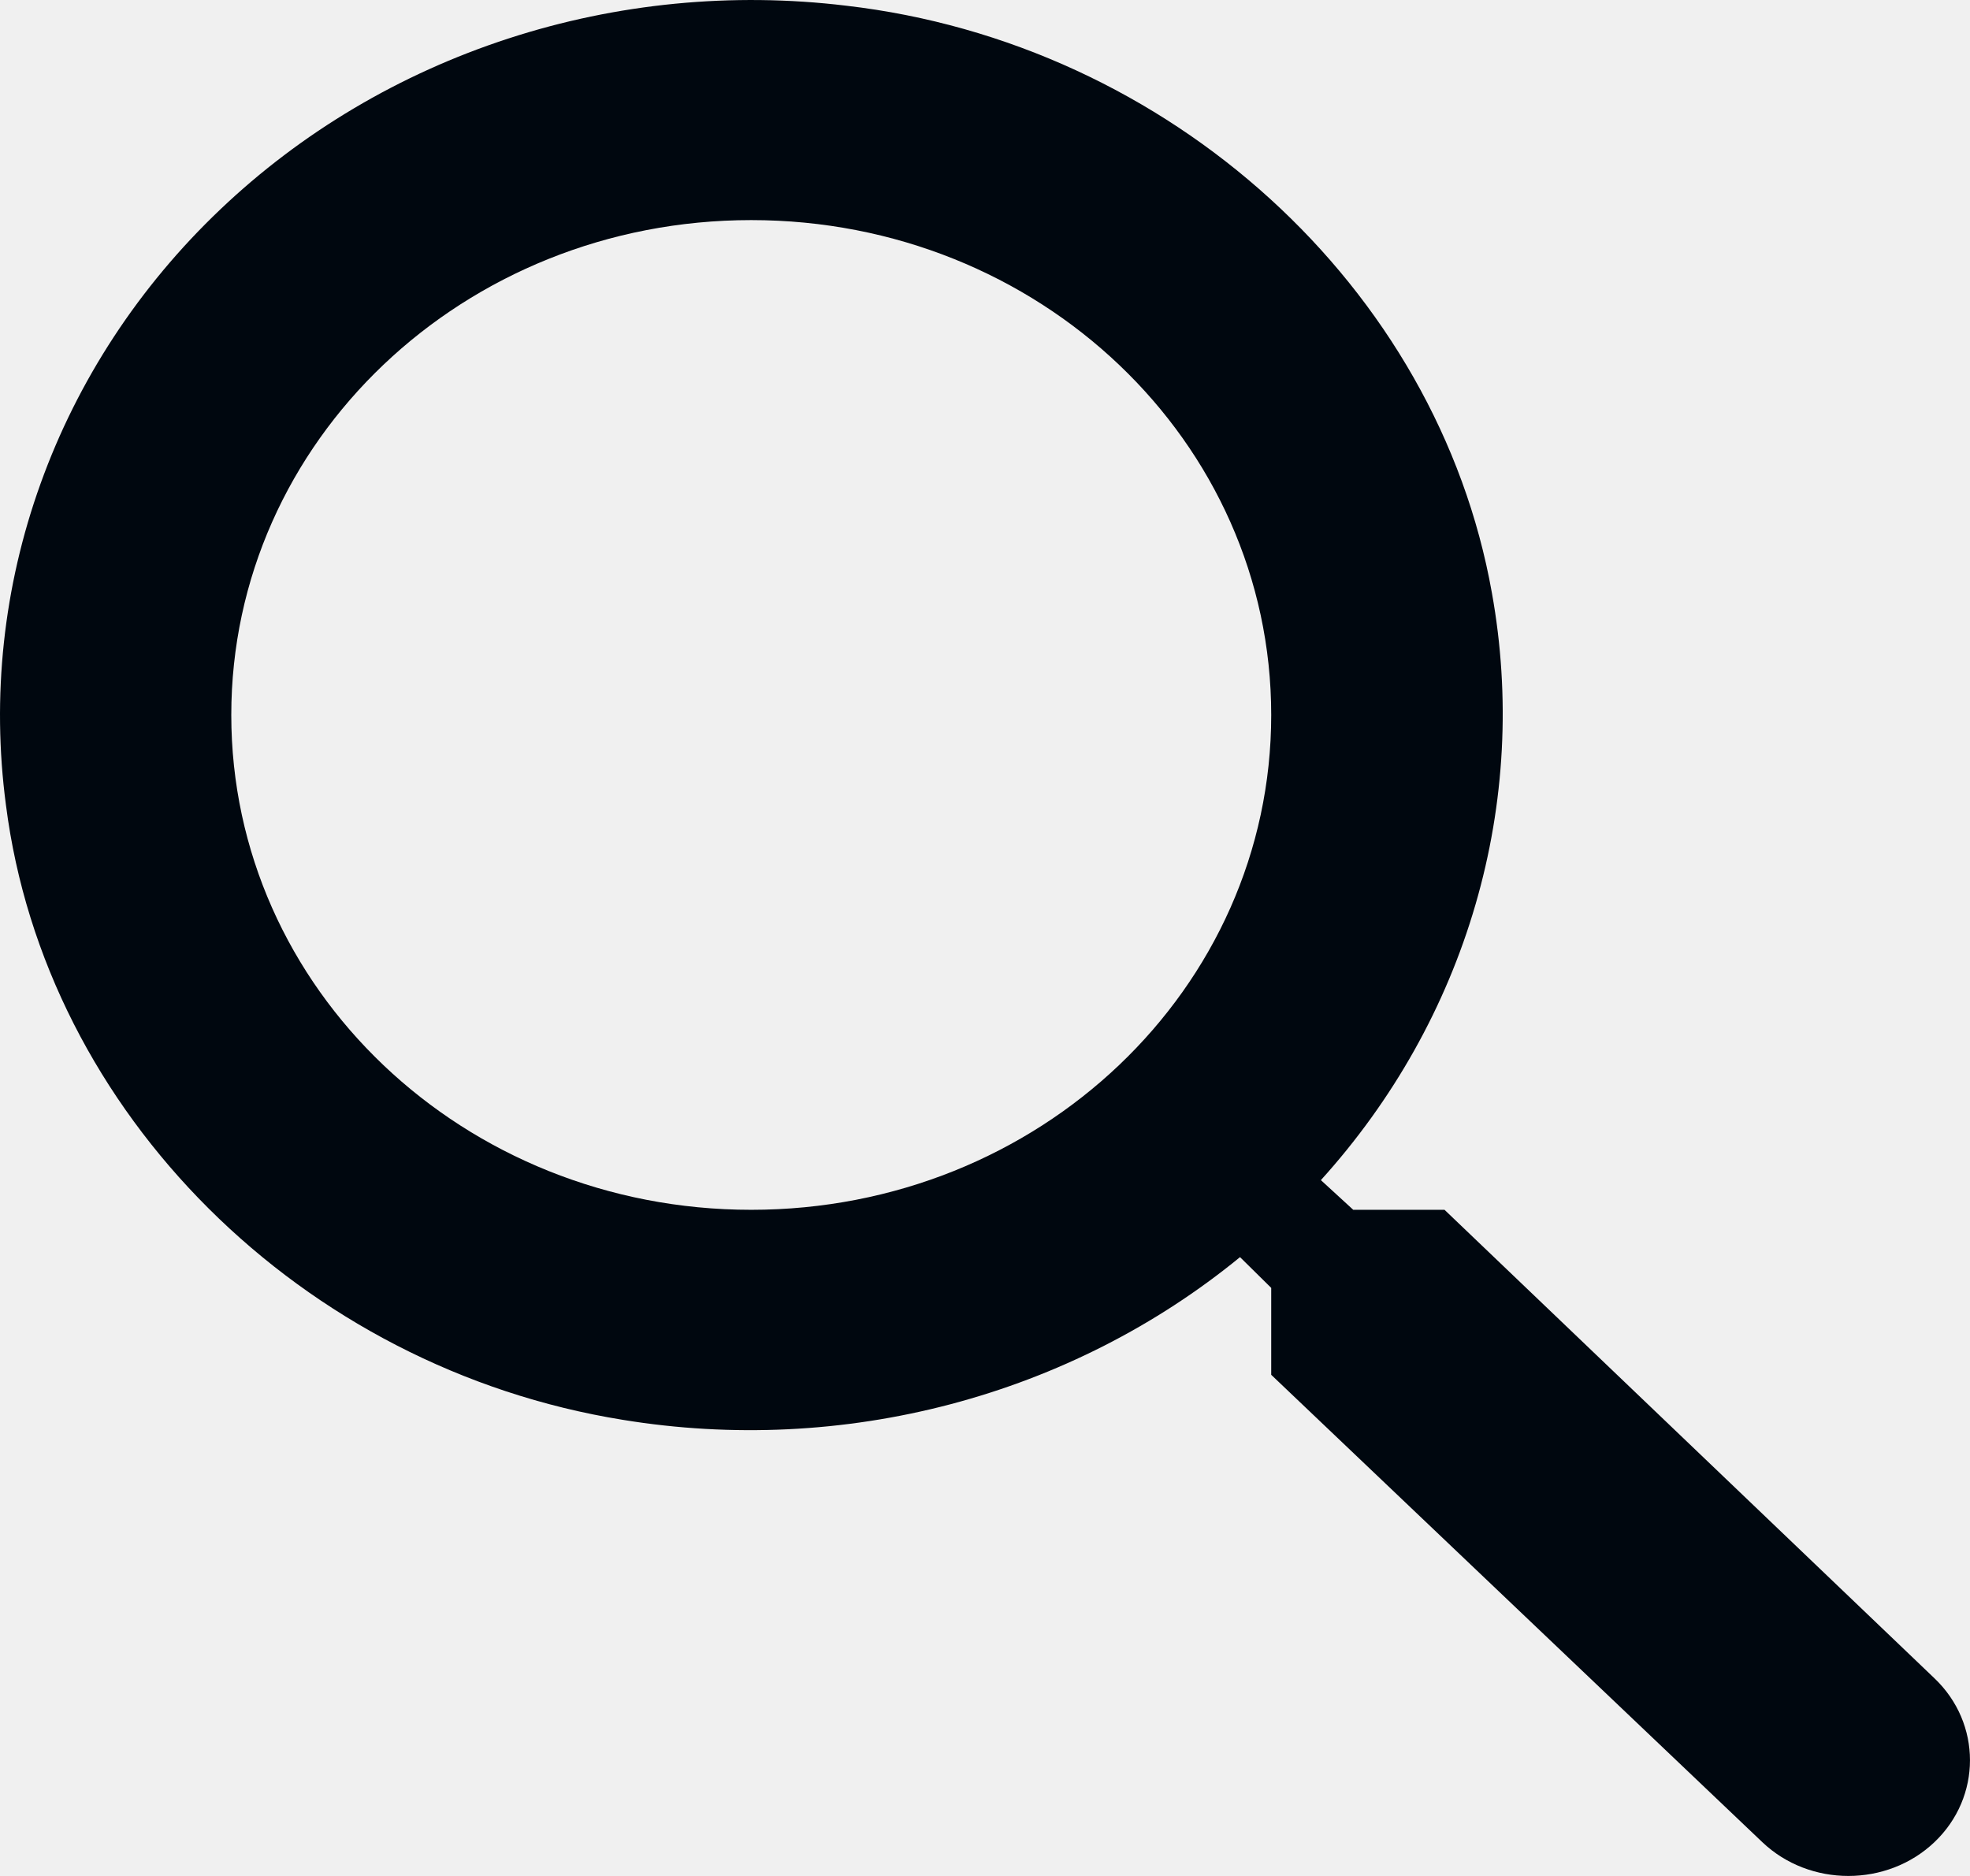
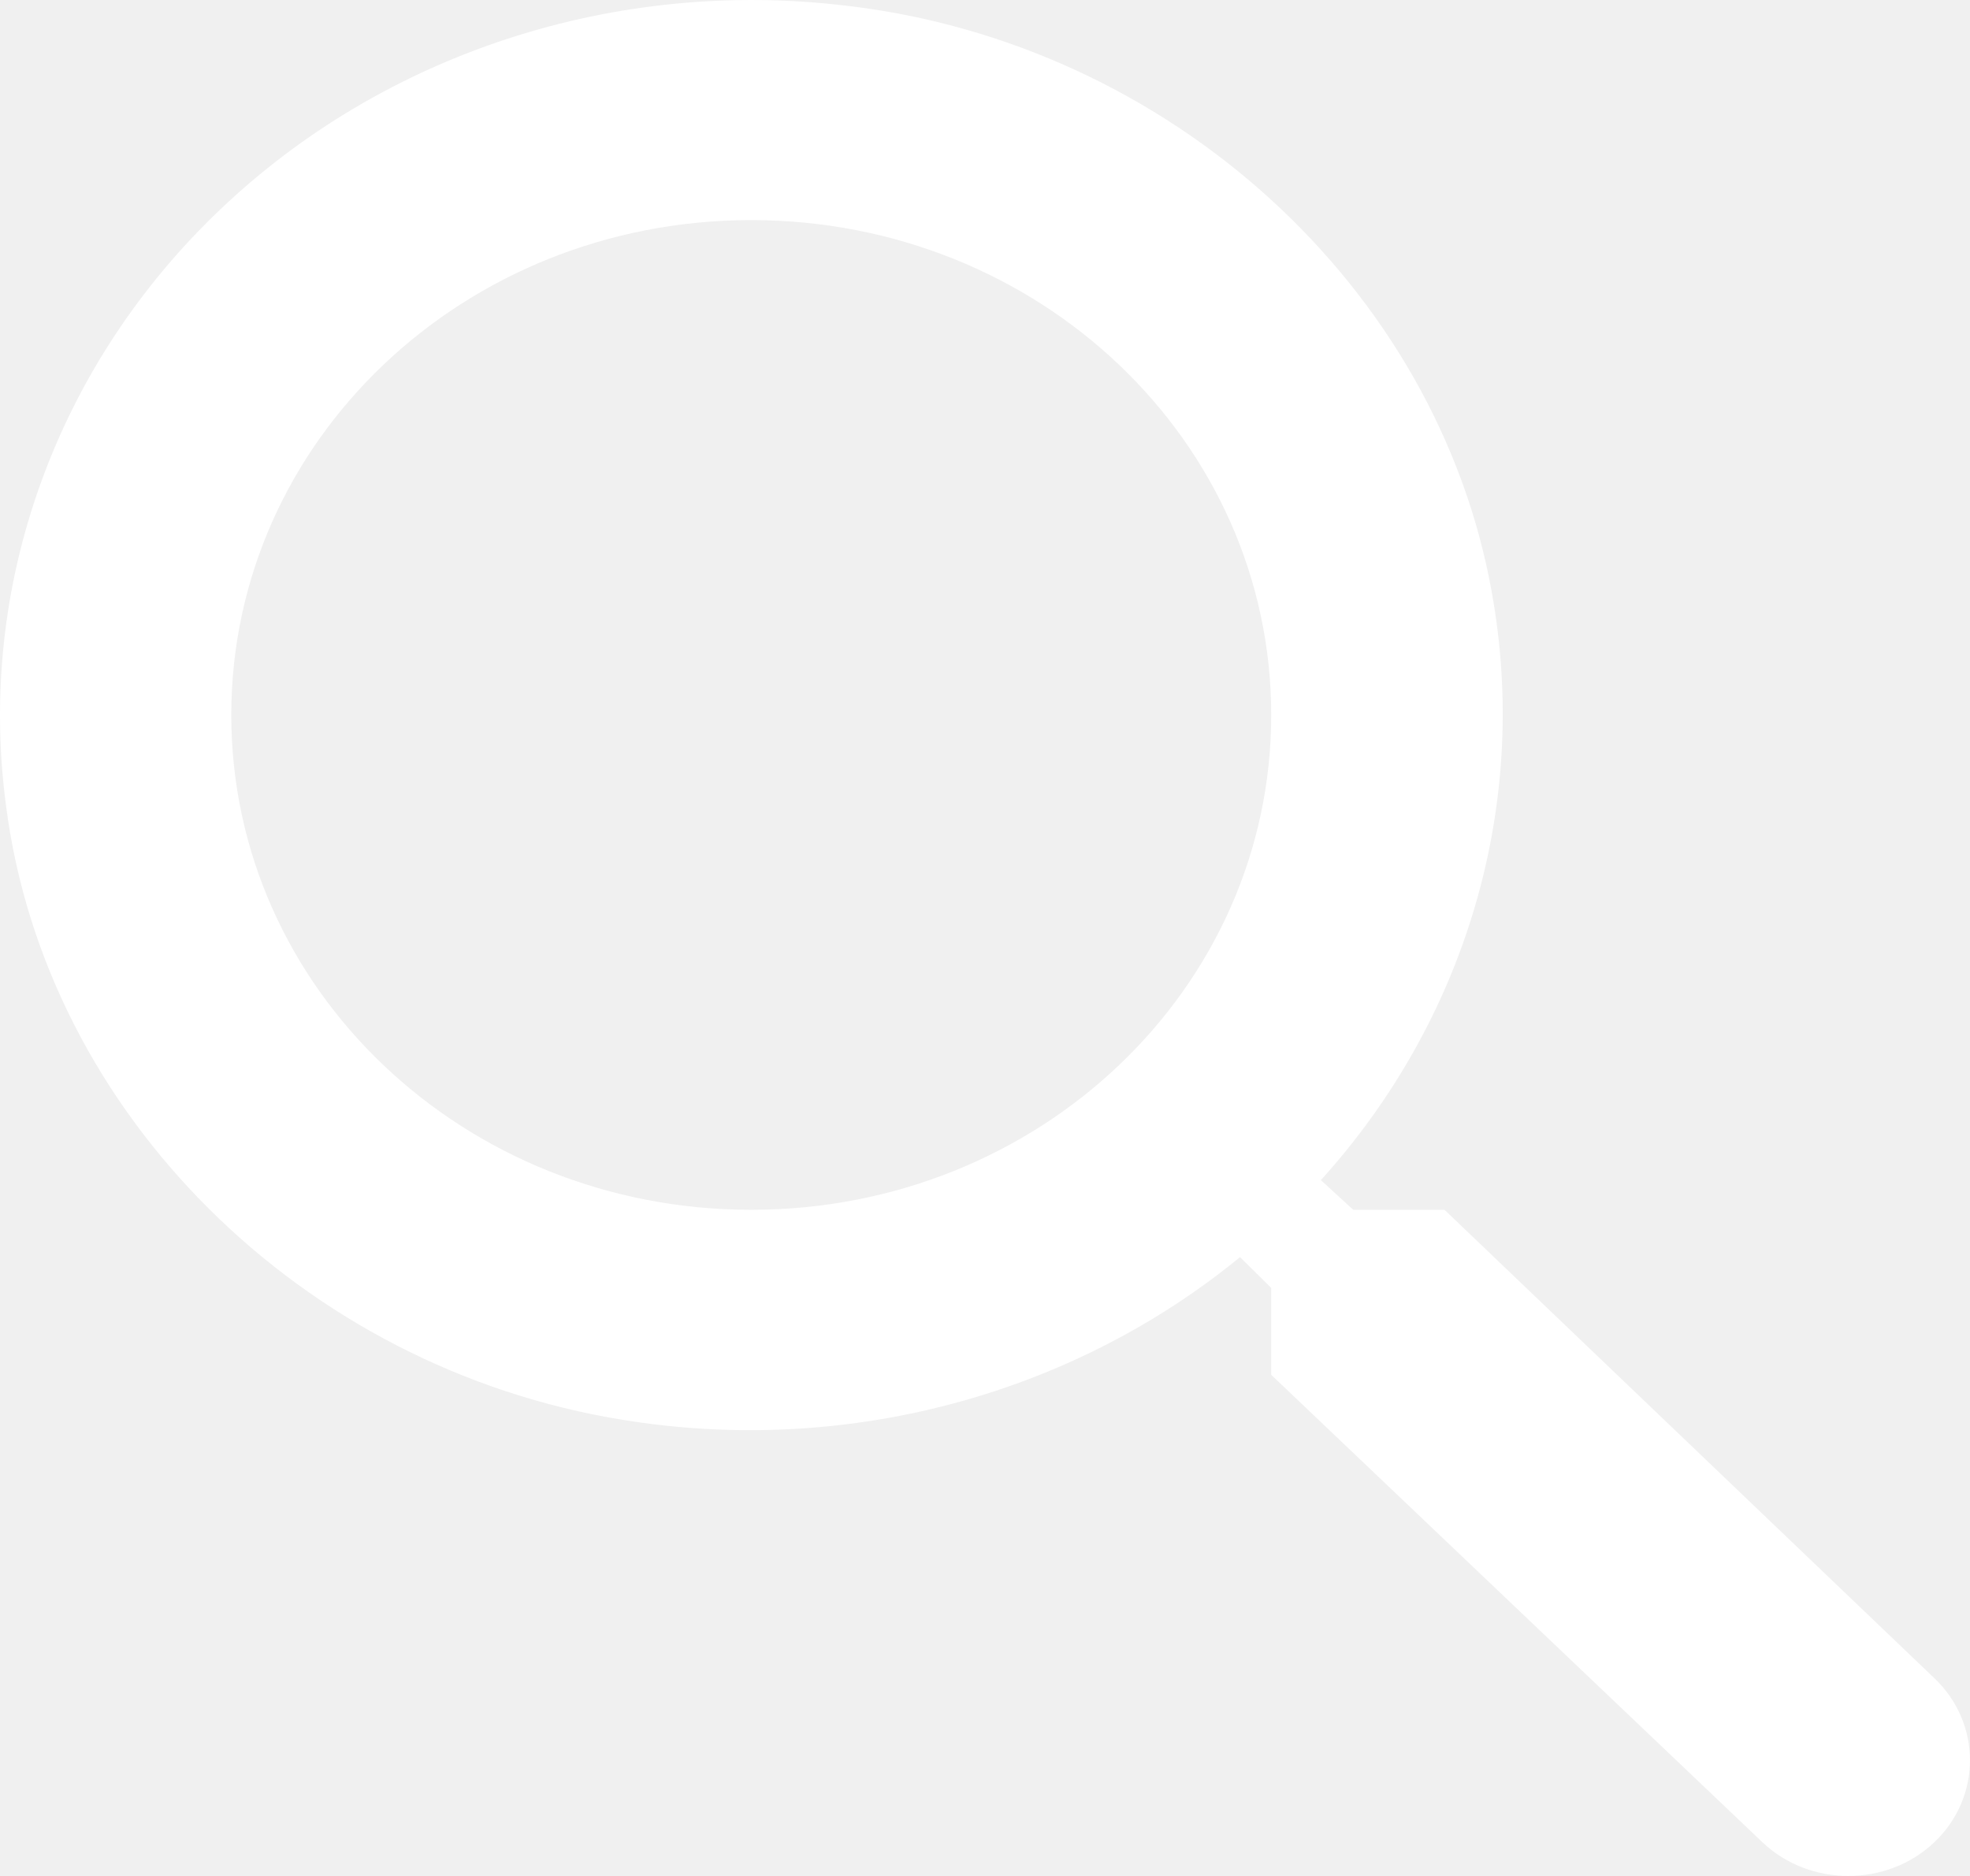
<svg xmlns="http://www.w3.org/2000/svg" width="42" height="40" viewBox="0 0 42 40" fill="none">
-   <path id="Vector" d="M30.797 25.796H28.851L28.161 25.163C29.701 23.461 30.826 21.456 31.456 19.291C32.087 17.126 32.206 14.856 31.807 12.642C30.649 6.123 24.934 0.918 18.036 0.121C15.611 -0.171 13.148 0.068 10.836 0.822C8.523 1.575 6.422 2.822 4.694 4.468C2.965 6.113 1.655 8.112 0.864 10.314C0.072 12.515 -0.18 14.859 0.127 17.167C0.964 23.733 6.433 29.173 13.282 30.275C15.608 30.655 17.993 30.541 20.267 29.941C22.541 29.341 24.648 28.27 26.437 26.805L27.102 27.461V29.314L37.572 39.279C38.582 40.24 40.232 40.24 41.242 39.279C42.252 38.318 42.252 36.747 41.242 35.785L30.797 25.796ZM16.016 25.796C9.882 25.796 4.931 21.083 4.931 15.245C4.931 9.406 9.882 4.693 16.016 4.693C22.15 4.693 27.102 9.406 27.102 15.245C27.102 21.083 22.15 25.796 16.016 25.796Z" fill="#00070F" />
+   <path id="Vector" d="M30.797 25.796H28.851L28.161 25.163C29.701 23.461 30.826 21.456 31.456 19.291C32.087 17.126 32.206 14.856 31.807 12.642C30.649 6.123 24.934 0.918 18.036 0.121C15.611 -0.171 13.148 0.068 10.836 0.822C8.523 1.575 6.422 2.822 4.694 4.468C2.965 6.113 1.655 8.112 0.864 10.314C0.072 12.515 -0.18 14.859 0.127 17.167C0.964 23.733 6.433 29.173 13.282 30.275C15.608 30.655 17.993 30.541 20.267 29.941C22.541 29.341 24.648 28.27 26.437 26.805L27.102 27.461V29.314L37.572 39.279C38.582 40.24 40.232 40.24 41.242 39.279C42.252 38.318 42.252 36.747 41.242 35.785L30.797 25.796ZM16.016 25.796C9.882 25.796 4.931 21.083 4.931 15.245C4.931 9.406 9.882 4.693 16.016 4.693C22.15 4.693 27.102 9.406 27.102 15.245C27.102 21.083 22.15 25.796 16.016 25.796Z" fill="#fff" />
</svg>
